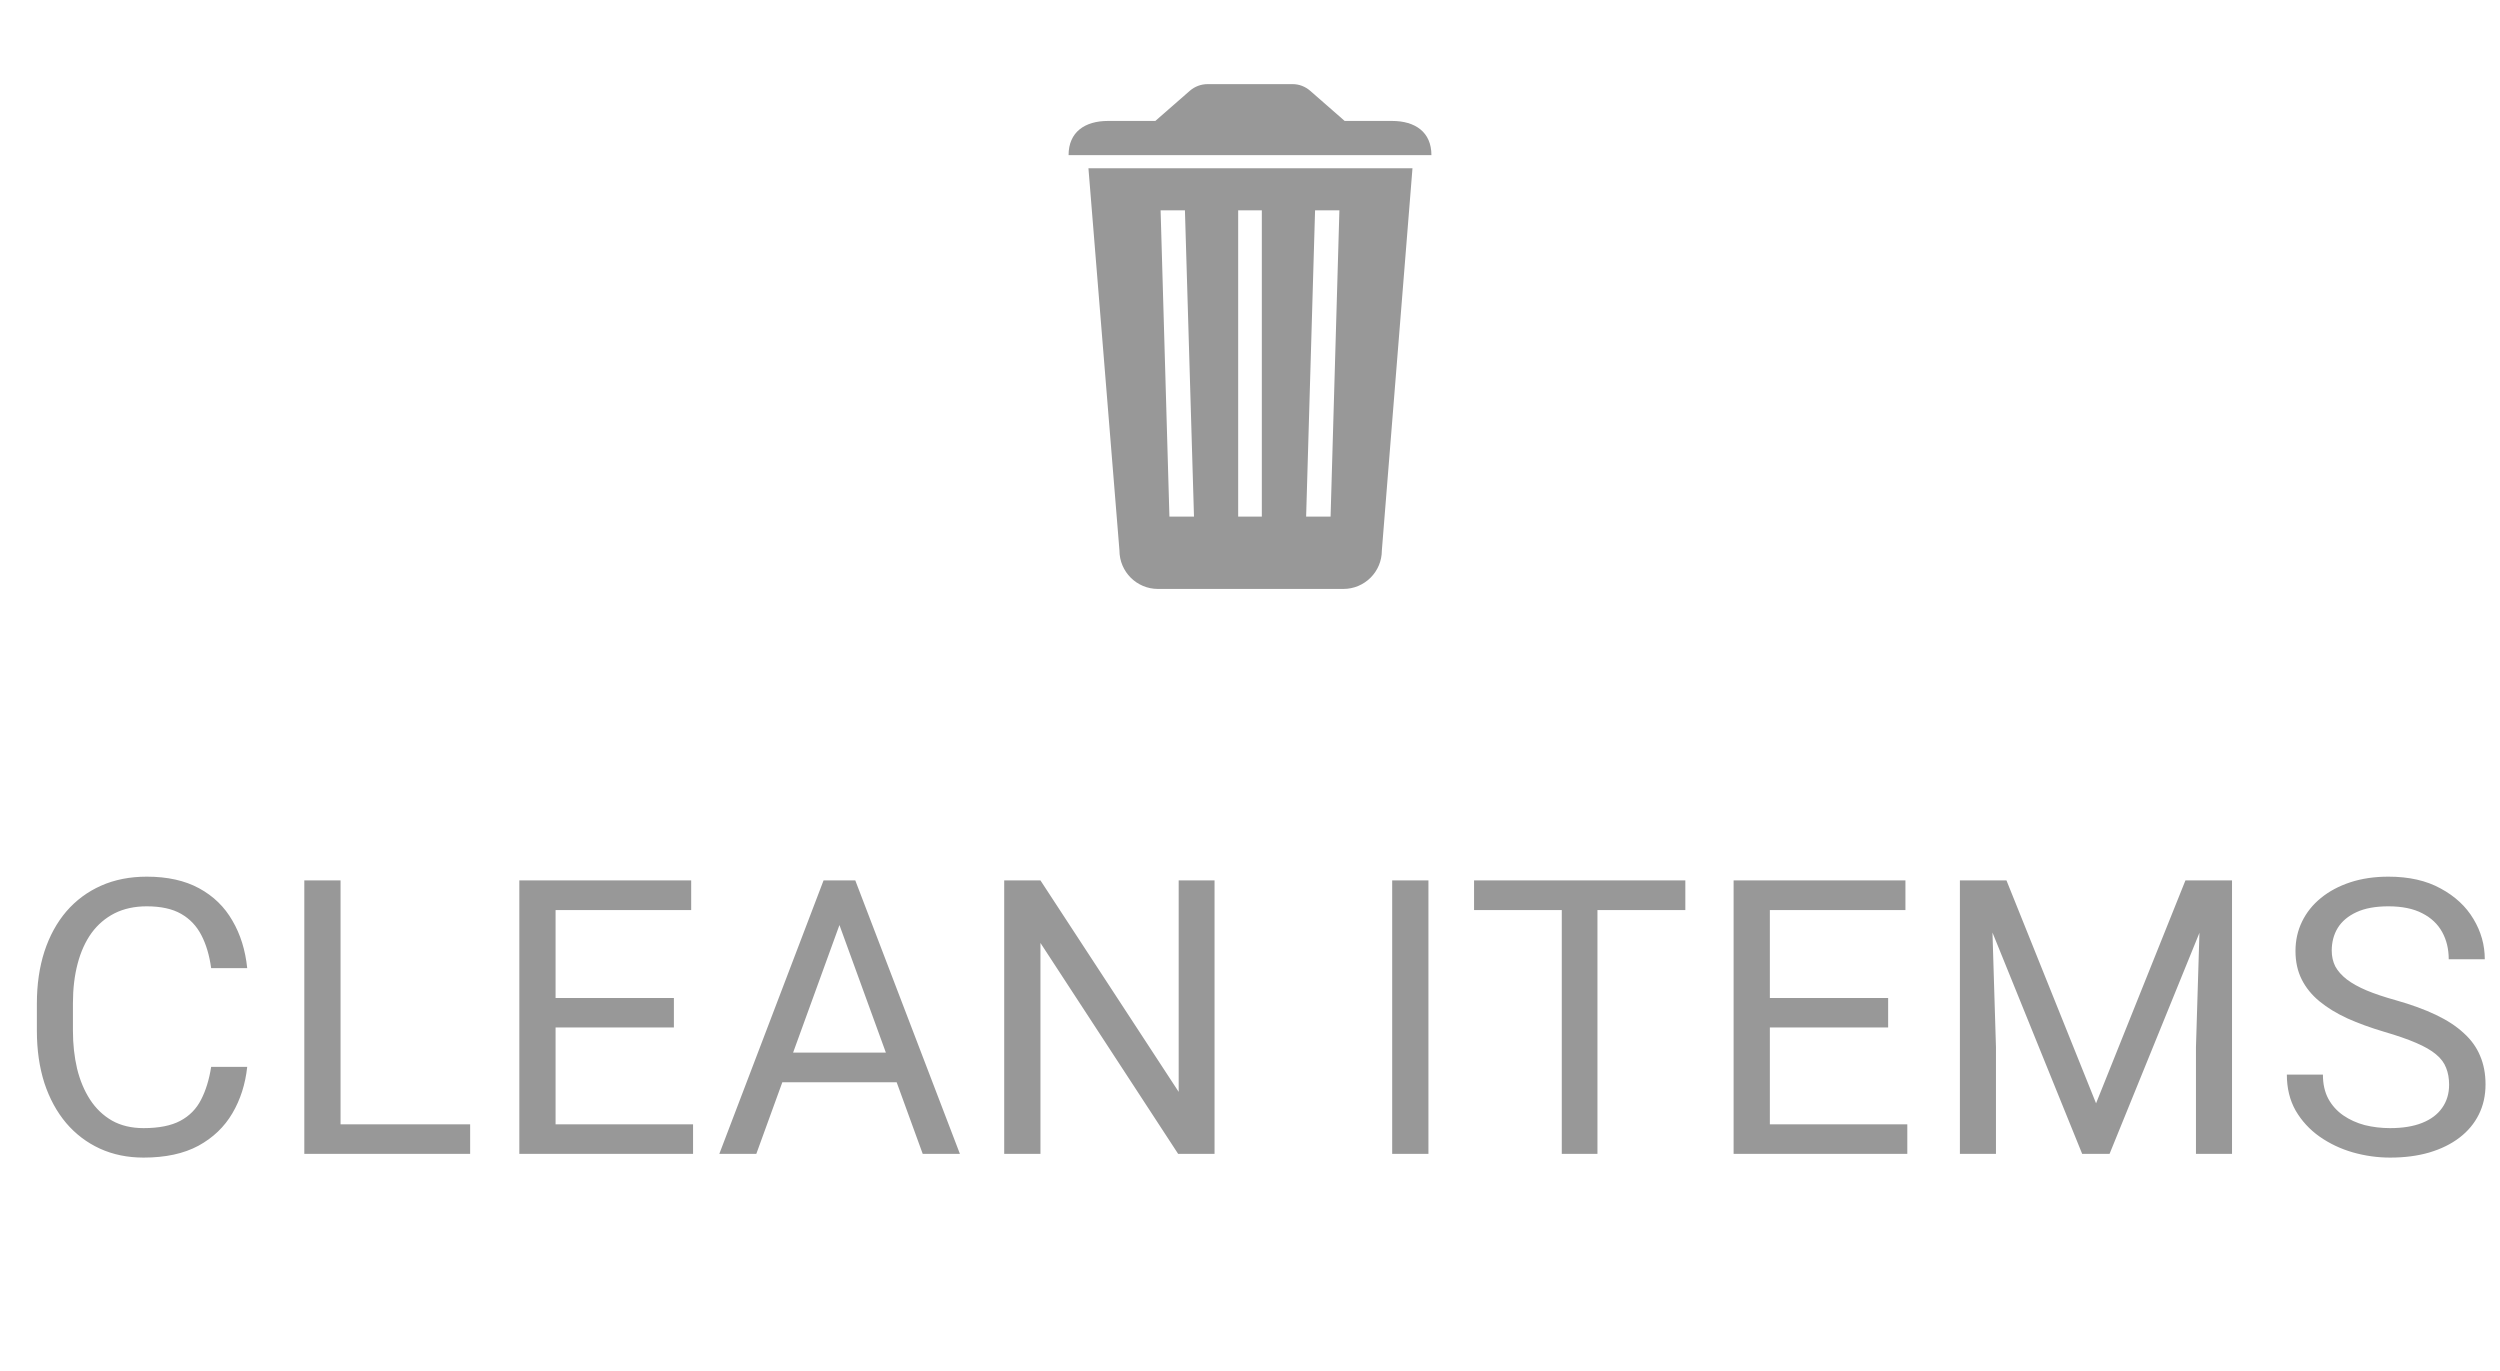
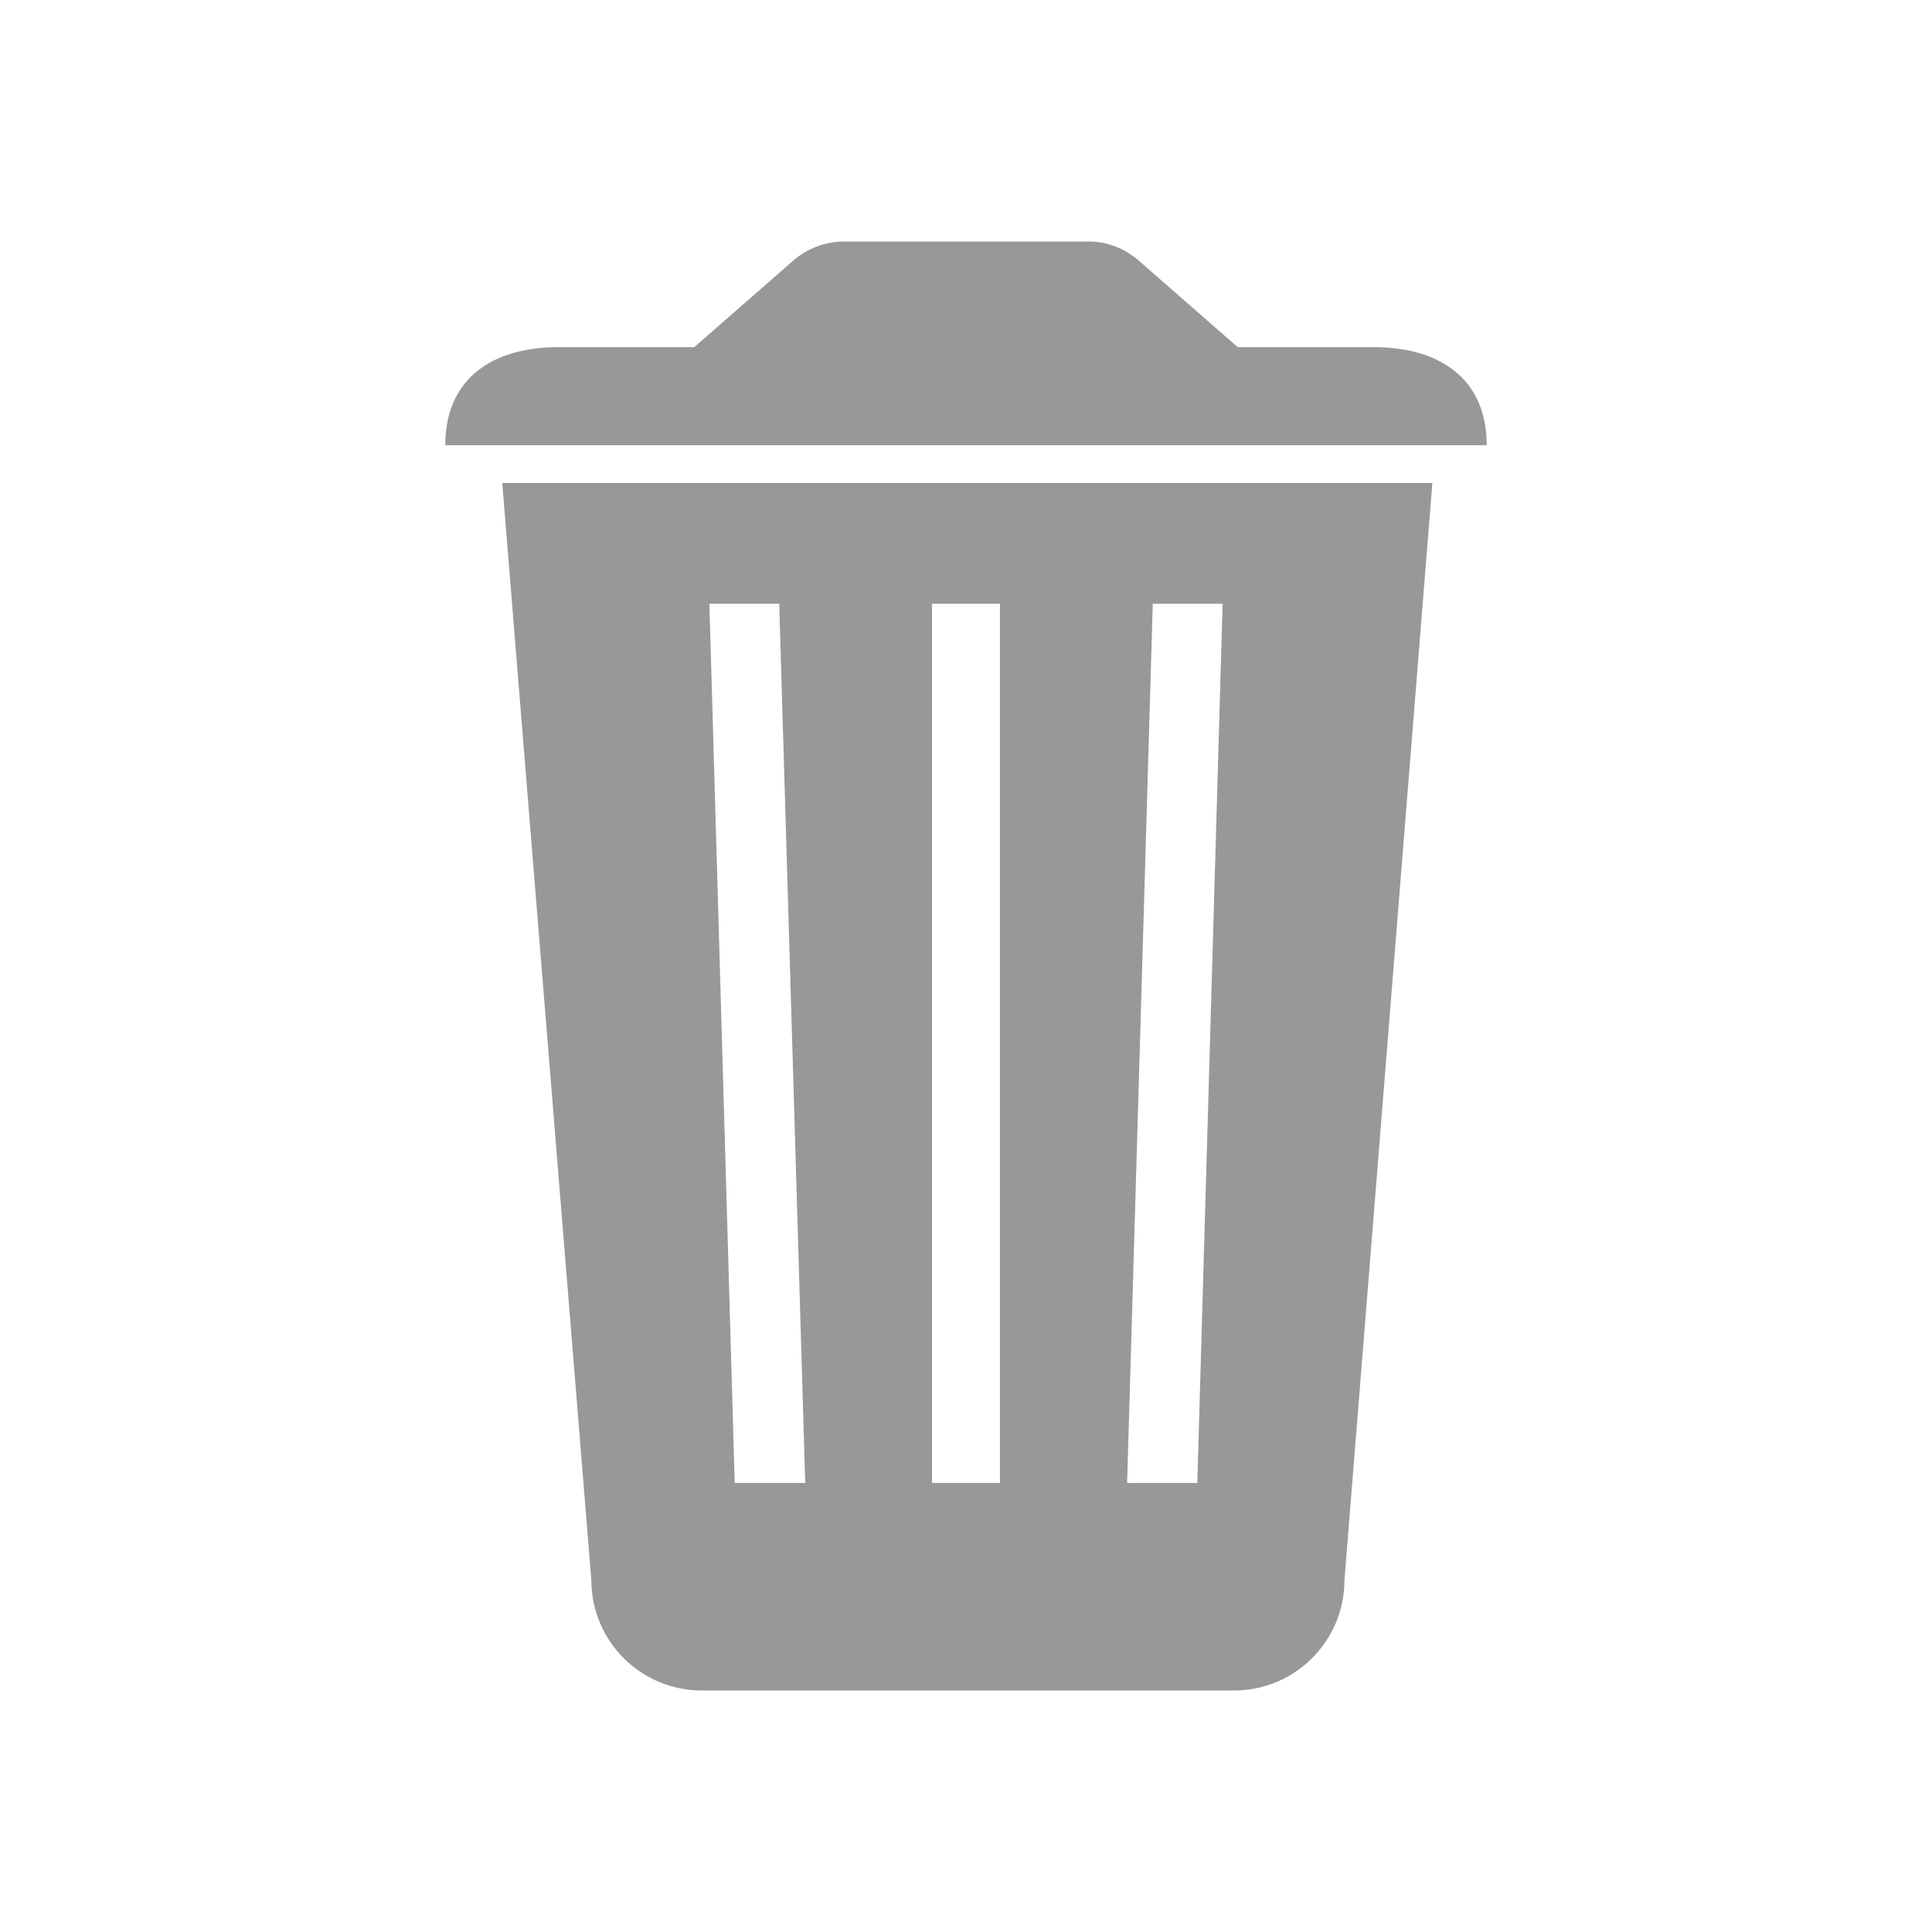
- <svg xmlns="http://www.w3.org/2000/svg" width="104" height="57" viewBox="0 0 104 57" fill="none">
-   <path d="M8.784 44.383H10.284C10.206 45.102 10.001 45.745 9.667 46.312C9.334 46.88 8.863 47.331 8.253 47.664C7.644 47.992 6.883 48.156 5.972 48.156C5.305 48.156 4.698 48.031 4.152 47.781C3.61 47.531 3.144 47.177 2.753 46.719C2.362 46.255 2.06 45.7 1.847 45.055C1.639 44.404 1.534 43.68 1.534 42.883V41.75C1.534 40.953 1.639 40.232 1.847 39.586C2.06 38.935 2.365 38.378 2.761 37.914C3.162 37.45 3.644 37.094 4.206 36.844C4.769 36.594 5.402 36.469 6.105 36.469C6.964 36.469 7.691 36.63 8.284 36.953C8.878 37.276 9.339 37.724 9.667 38.297C10.001 38.865 10.206 39.523 10.284 40.273H8.784C8.711 39.742 8.576 39.286 8.378 38.906C8.18 38.521 7.899 38.224 7.534 38.016C7.17 37.807 6.693 37.703 6.105 37.703C5.599 37.703 5.154 37.8 4.769 37.992C4.389 38.185 4.068 38.458 3.808 38.812C3.553 39.167 3.36 39.591 3.23 40.086C3.099 40.581 3.034 41.13 3.034 41.734V42.883C3.034 43.44 3.092 43.964 3.206 44.453C3.326 44.943 3.506 45.372 3.745 45.742C3.985 46.112 4.29 46.404 4.659 46.617C5.029 46.825 5.467 46.93 5.972 46.93C6.612 46.93 7.123 46.828 7.503 46.625C7.883 46.422 8.17 46.13 8.363 45.75C8.56 45.37 8.701 44.914 8.784 44.383ZM19.558 46.773V48H13.87V46.773H19.558ZM14.167 36.625V48H12.659V36.625H14.167ZM28.831 46.773V48H22.807V46.773H28.831ZM23.112 36.625V48H21.604V36.625H23.112ZM28.034 41.516V42.742H22.807V41.516H28.034ZM28.753 36.625V37.859H22.807V36.625H28.753ZM35.229 37.633L31.463 48H29.924L34.26 36.625H35.252L35.229 37.633ZM38.385 48L34.612 37.633L34.588 36.625H35.58L39.932 48H38.385ZM38.19 43.789V45.023H31.799V43.789H38.19ZM50.525 36.625V48H49.01L43.283 39.227V48H41.775V36.625H43.283L49.033 45.422V36.625H50.525ZM59.423 36.625V48H57.915V36.625H59.423ZM66.454 36.625V48H64.97V36.625H66.454ZM70.11 36.625V37.859H61.321V36.625H70.11ZM79.344 46.773V48H73.321V46.773H79.344ZM73.626 36.625V48H72.118V36.625H73.626ZM78.547 41.516V42.742H73.321V41.516H78.547ZM79.266 36.625V37.859H73.321V36.625H79.266ZM82.008 36.625H83.469L87.196 45.898L90.914 36.625H92.383L87.758 48H86.618L82.008 36.625ZM81.532 36.625H82.821L83.032 43.562V48H81.532V36.625ZM91.563 36.625H92.852V48H91.352V43.562L91.563 36.625ZM101.883 45.125C101.883 44.859 101.841 44.625 101.758 44.422C101.68 44.214 101.539 44.026 101.336 43.859C101.138 43.693 100.862 43.534 100.508 43.383C100.159 43.232 99.716 43.078 99.18 42.922C98.617 42.755 98.109 42.57 97.656 42.367C97.203 42.159 96.815 41.922 96.492 41.656C96.169 41.391 95.922 41.086 95.75 40.742C95.578 40.398 95.492 40.005 95.492 39.562C95.492 39.12 95.583 38.711 95.766 38.336C95.948 37.961 96.208 37.635 96.547 37.359C96.891 37.078 97.299 36.859 97.773 36.703C98.247 36.547 98.776 36.469 99.359 36.469C100.214 36.469 100.938 36.633 101.531 36.961C102.13 37.284 102.586 37.708 102.898 38.234C103.211 38.755 103.367 39.312 103.367 39.906H101.867C101.867 39.479 101.776 39.102 101.594 38.773C101.411 38.44 101.135 38.18 100.766 37.992C100.396 37.8 99.927 37.703 99.359 37.703C98.823 37.703 98.38 37.784 98.031 37.945C97.682 38.107 97.422 38.325 97.25 38.602C97.083 38.878 97 39.193 97 39.547C97 39.786 97.049 40.005 97.148 40.203C97.253 40.396 97.412 40.575 97.625 40.742C97.844 40.909 98.12 41.062 98.453 41.203C98.792 41.344 99.195 41.479 99.664 41.609C100.31 41.792 100.867 41.995 101.336 42.219C101.805 42.443 102.19 42.695 102.492 42.977C102.799 43.253 103.026 43.568 103.172 43.922C103.323 44.271 103.398 44.667 103.398 45.109C103.398 45.573 103.305 45.992 103.117 46.367C102.93 46.742 102.661 47.062 102.312 47.328C101.964 47.594 101.544 47.8 101.055 47.945C100.57 48.086 100.029 48.156 99.43 48.156C98.904 48.156 98.385 48.083 97.875 47.938C97.37 47.792 96.909 47.573 96.492 47.281C96.081 46.99 95.75 46.63 95.5 46.203C95.255 45.771 95.133 45.271 95.133 44.703H96.633C96.633 45.094 96.708 45.43 96.859 45.711C97.01 45.987 97.216 46.216 97.477 46.398C97.742 46.581 98.042 46.716 98.375 46.805C98.713 46.888 99.065 46.93 99.43 46.93C99.956 46.93 100.401 46.857 100.766 46.711C101.13 46.565 101.406 46.357 101.594 46.086C101.786 45.815 101.883 45.495 101.883 45.125Z" fill="#989898" />
-   <path d="M45.279 7L46.569 22.898C46.569 23.784 47.286 24.5 48.172 24.5H55.883C56.769 24.5 57.485 23.784 57.485 22.898L58.759 7H45.279ZM48.648 21.492L48.281 8.75H49.293L49.67 21.492H48.648ZM52.492 21.492H51.508V8.75H52.492V21.492ZM55.352 21.492H54.335L54.707 8.75H55.719L55.352 21.492ZM57.906 5.031H55.938L54.499 3.773C54.297 3.598 54.04 3.5 53.777 3.5H50.234C49.966 3.5 49.703 3.598 49.501 3.773L48.062 5.031H46.094C45.131 5.031 44.453 5.491 44.453 6.453H59.547C59.547 5.491 58.869 5.031 57.906 5.031Z" fill="#989898" />
+ <svg xmlns="http://www.w3.org/2000/svg" width="28" height="28" viewBox="0 0 28 28" fill="none">
+   <path d="M7.279 7L8.57 22.898C8.57 23.784 9.286 24.5 10.172 24.5H17.883C18.769 24.5 19.485 23.784 19.485 22.898L20.759 7H7.279ZM10.648 21.492L10.281 8.75H11.293L11.67 21.492H10.648ZM14.492 21.492H13.508V8.75H14.492V21.492ZM17.352 21.492H16.335L16.707 8.75H17.719L17.352 21.492ZM19.906 5.031H17.938L16.499 3.773C16.297 3.598 16.04 3.5 15.777 3.5H12.234C11.966 3.5 11.703 3.598 11.501 3.773L10.062 5.031H8.094C7.131 5.031 6.453 5.491 6.453 6.453H21.547C21.547 5.491 20.869 5.031 19.906 5.031Z" fill="#989898" />
</svg>
